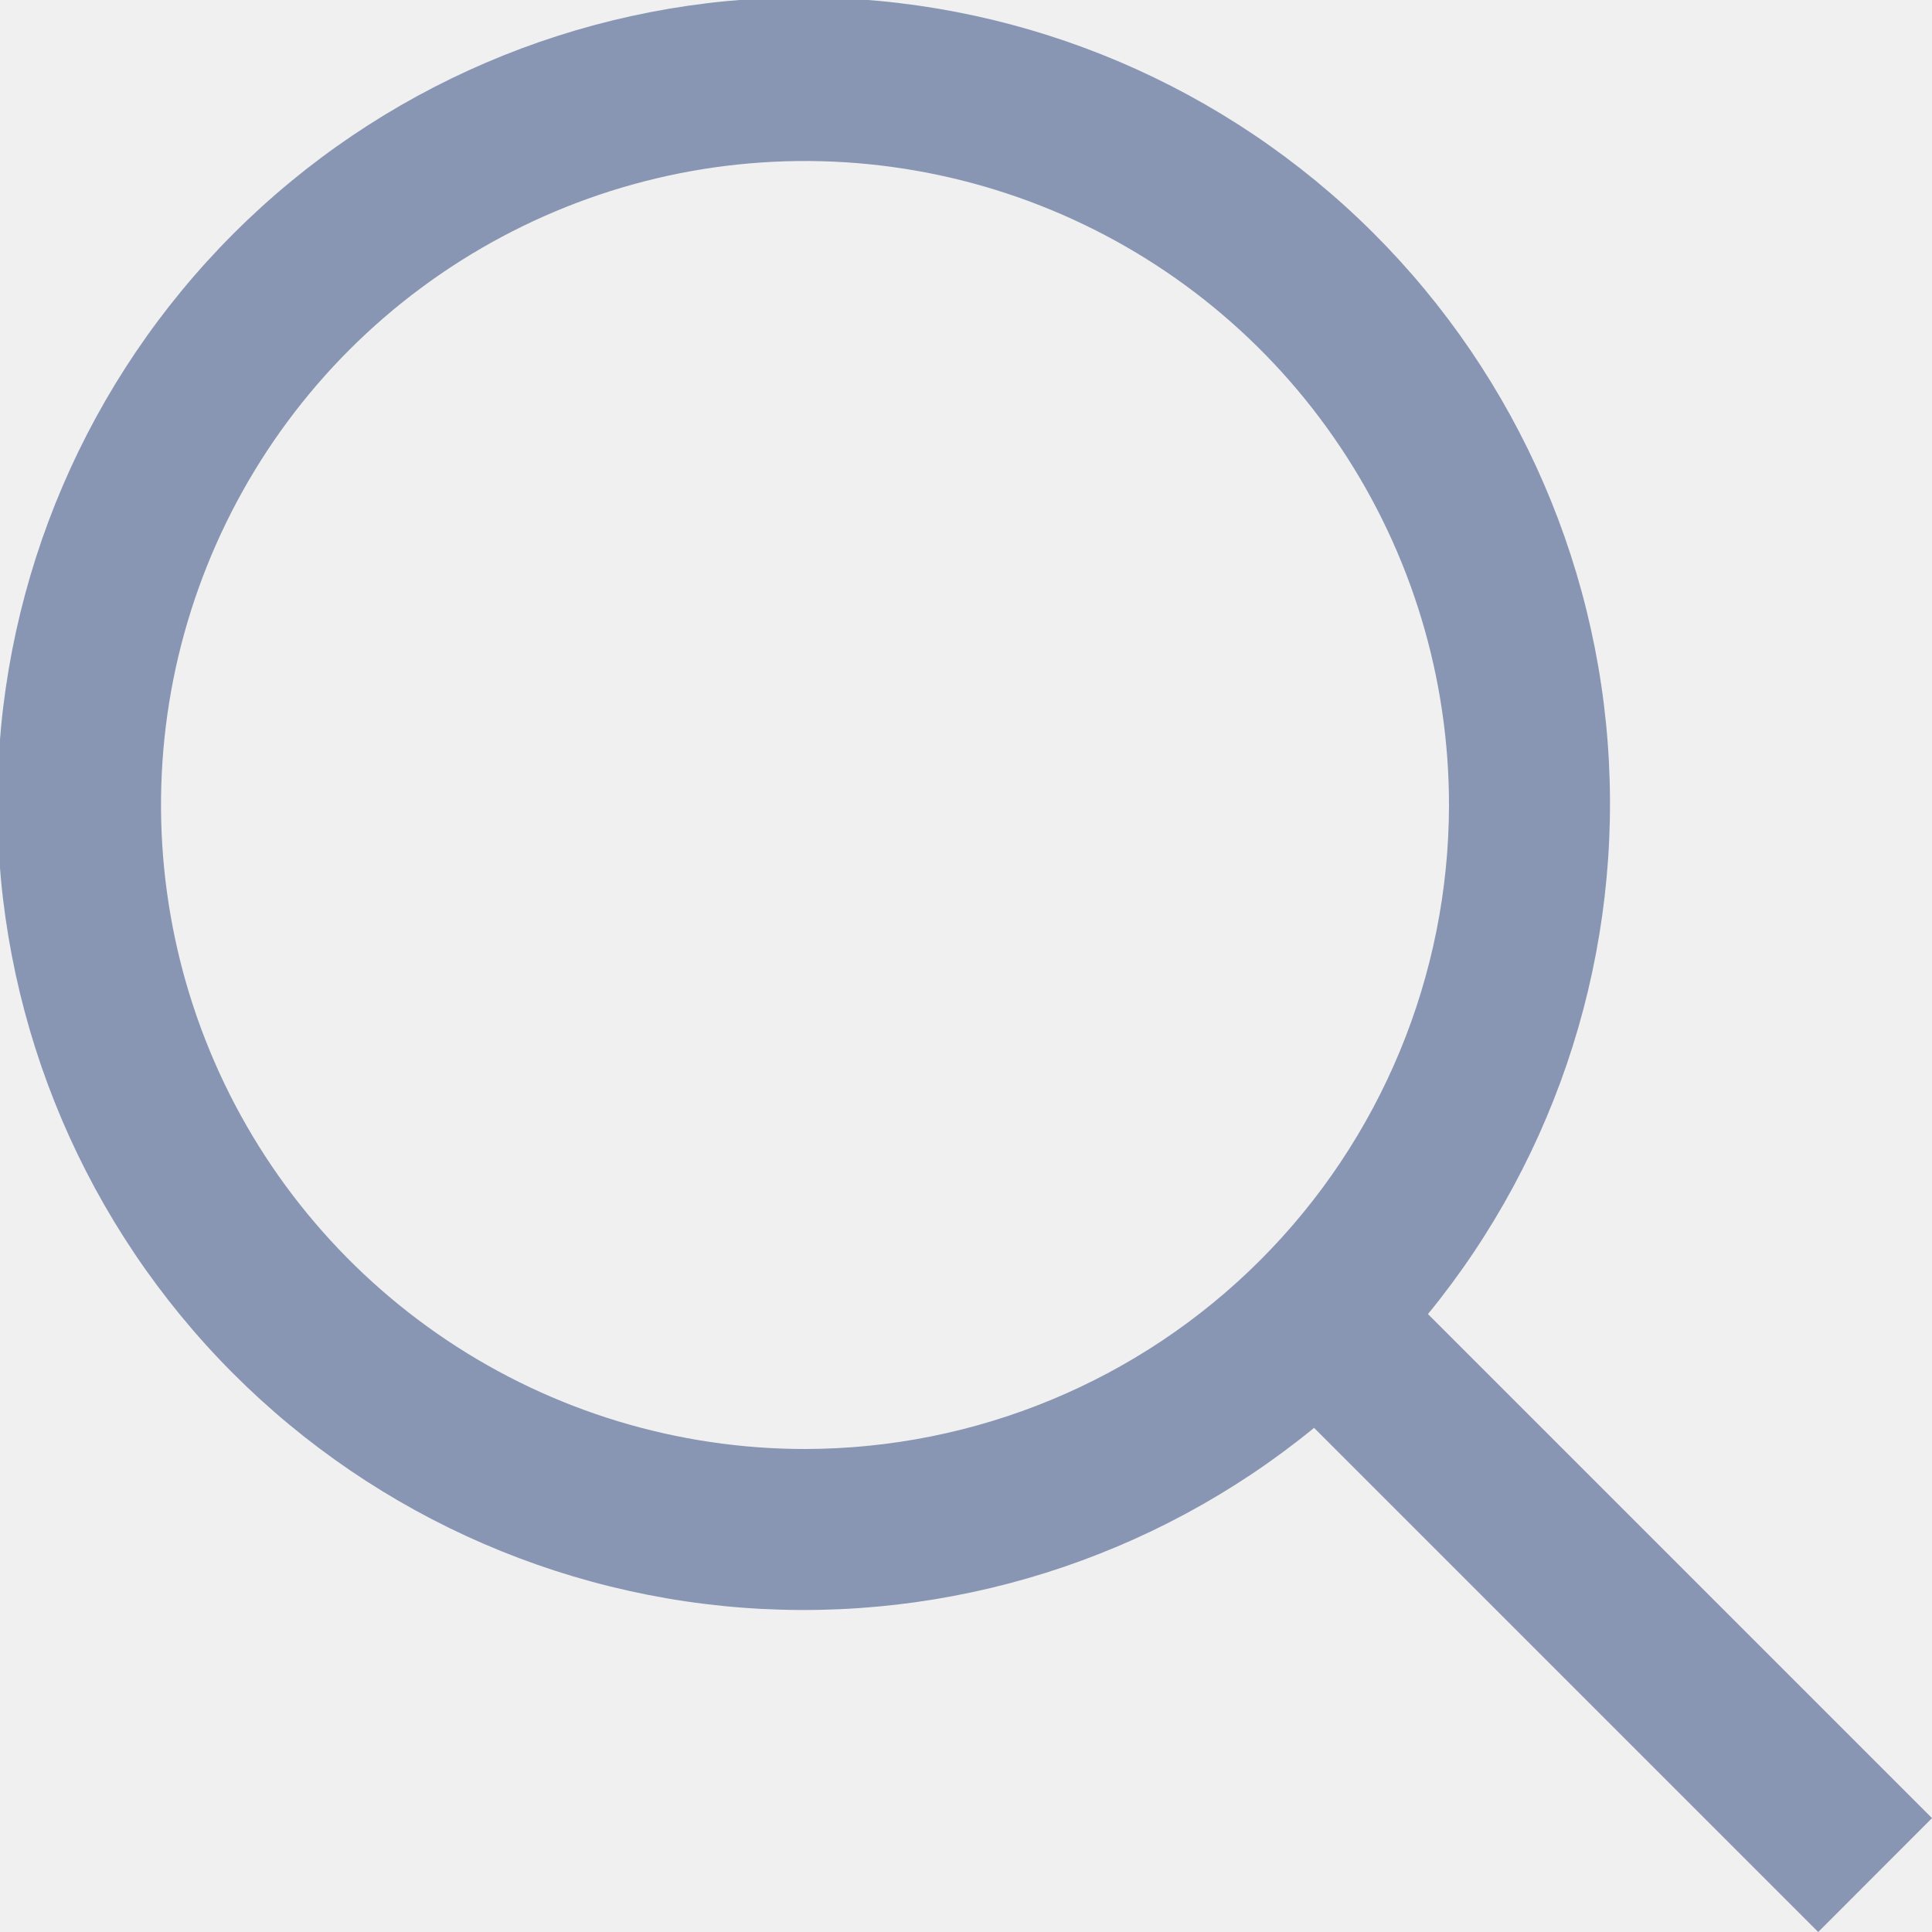
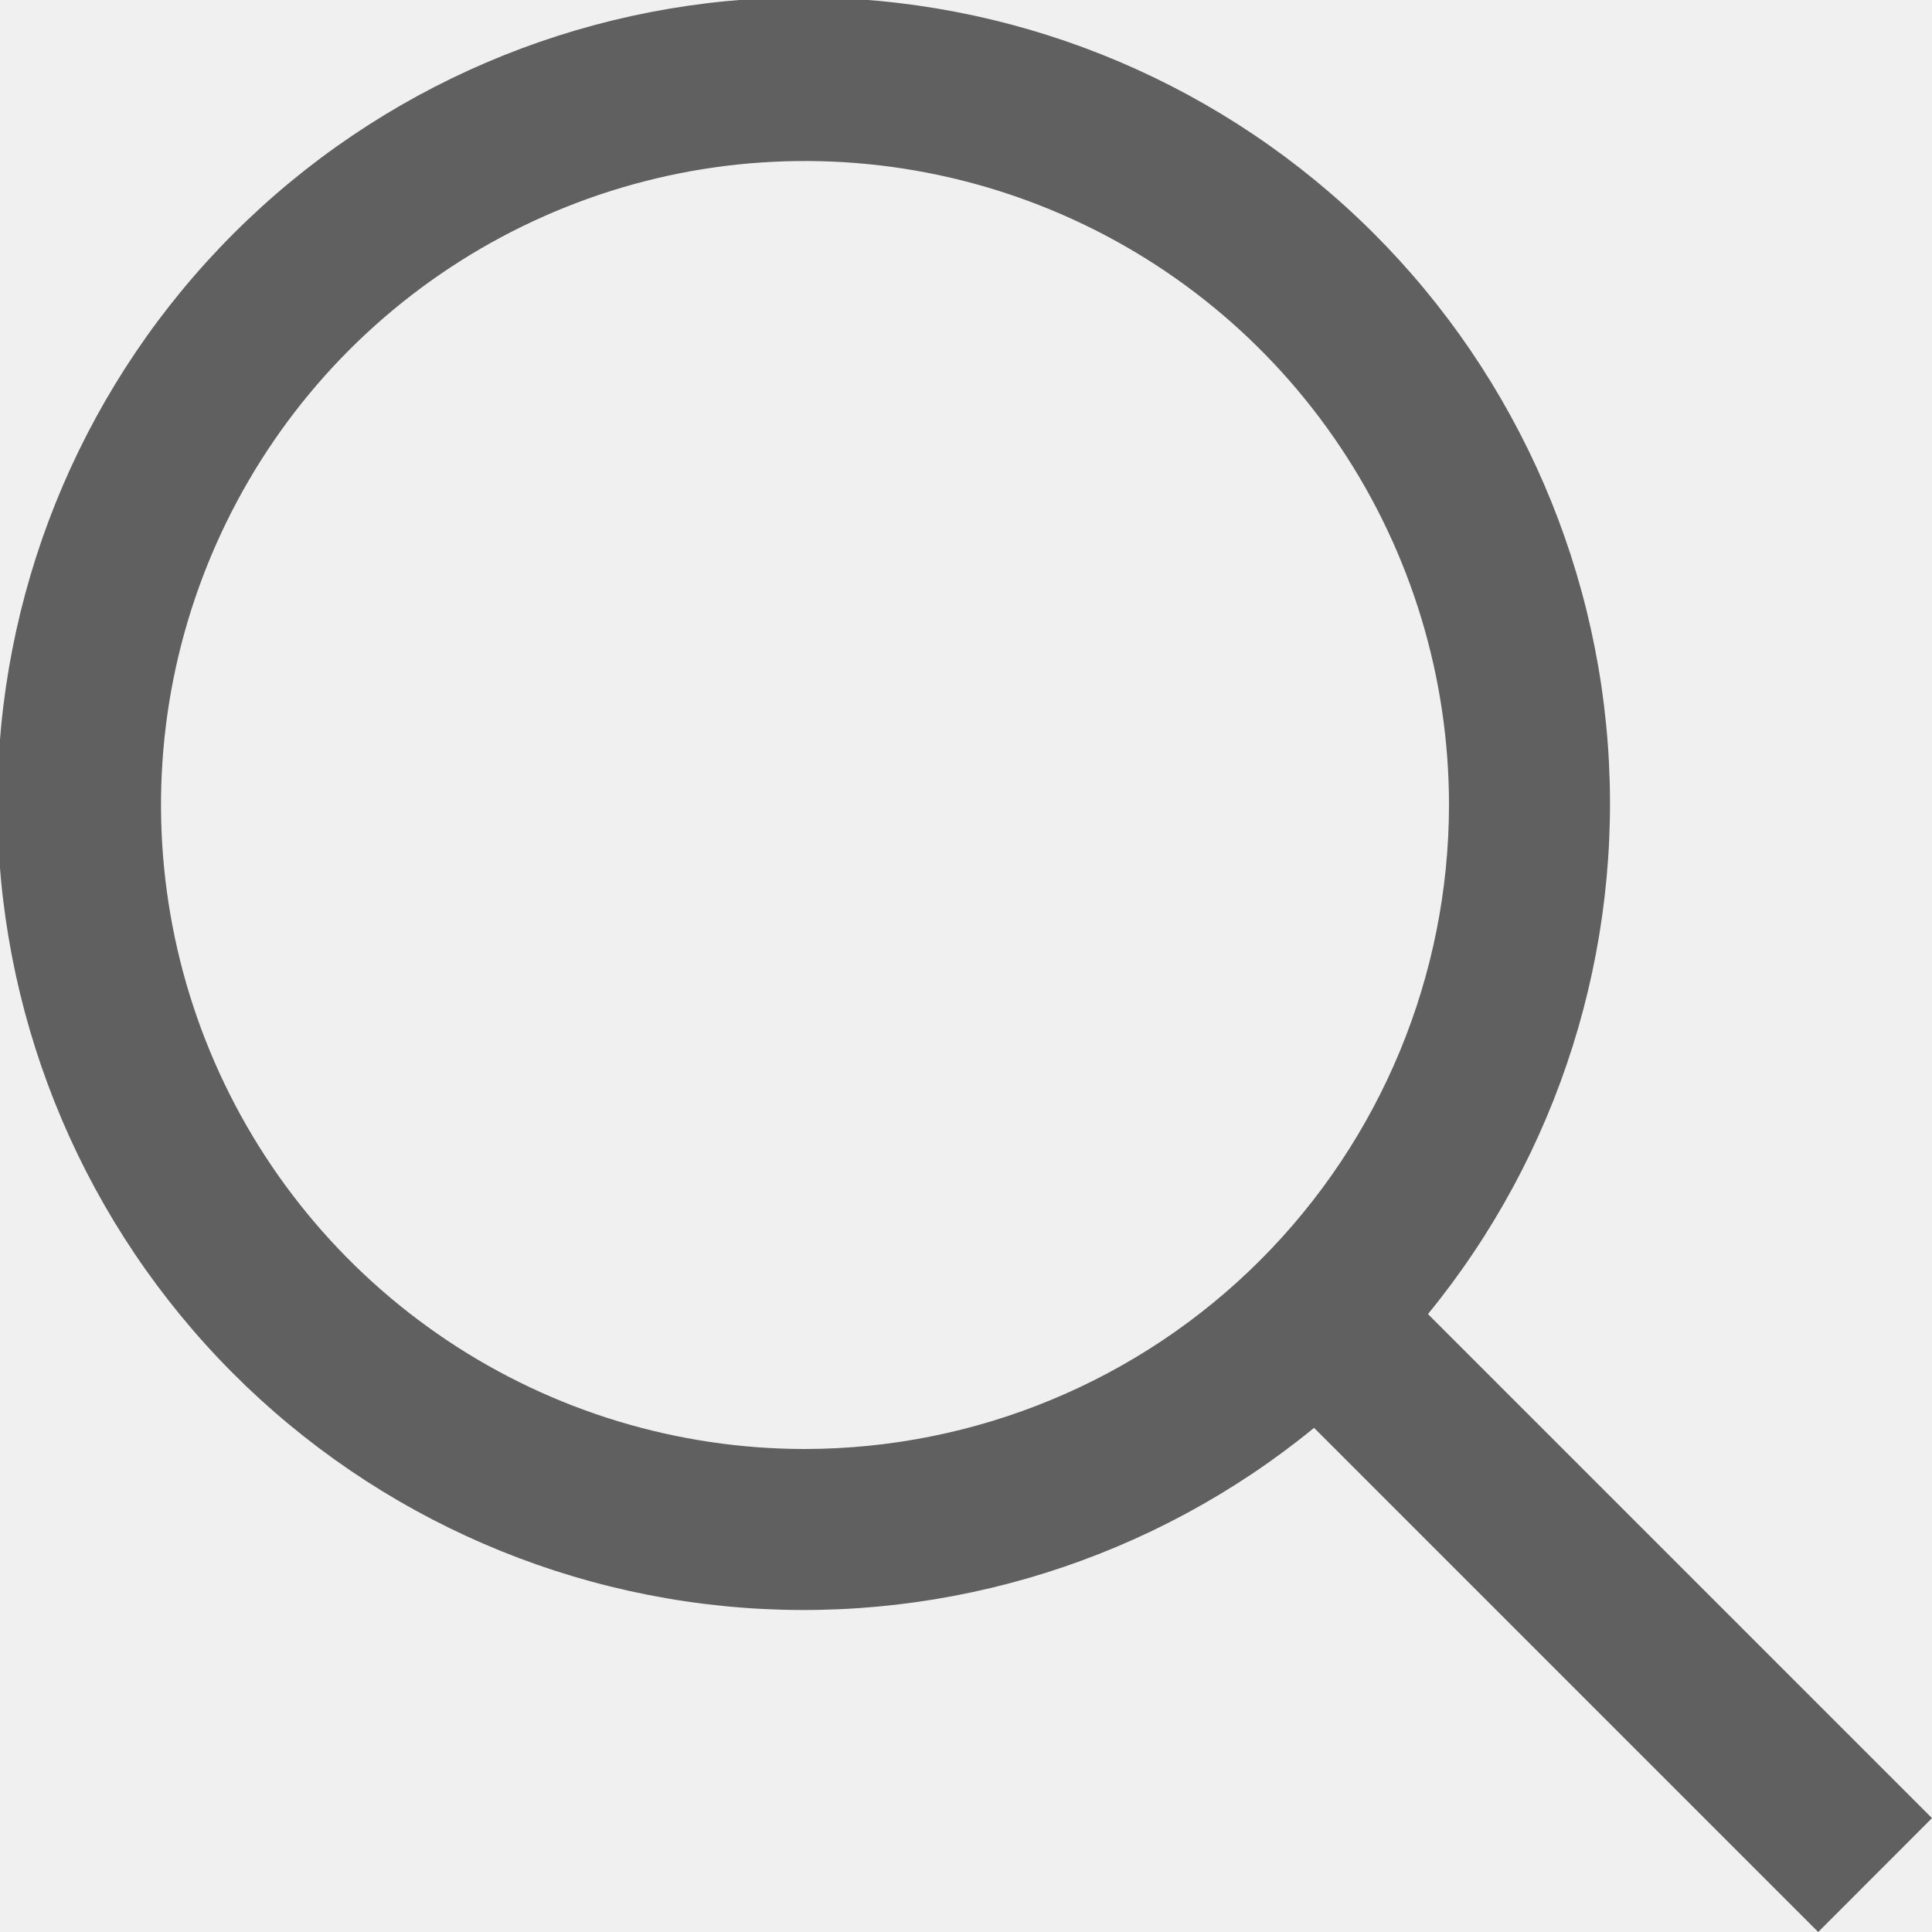
<svg xmlns="http://www.w3.org/2000/svg" width="18" height="18" viewBox="0 0 18 18" fill="none">
  <g opacity="0.6" clip-path="url(#clip0_123_1024)">
-     <path d="M18 16.939L13.304 12.243C14.524 10.751 15.123 8.847 14.979 6.925C14.835 5.003 13.957 3.21 12.528 1.917C11.098 0.624 9.227 -0.07 7.3 -0.022C5.374 0.027 3.539 0.813 2.176 2.176C0.813 3.539 0.027 5.374 -0.022 7.3C-0.07 9.227 0.624 11.098 1.917 12.528C3.21 13.957 5.003 14.835 6.925 14.979C8.847 15.123 10.751 14.524 12.243 13.303L16.94 18L18 16.939ZM7.5 13.5C6.313 13.5 5.153 13.148 4.167 12.489C3.18 11.829 2.411 10.893 1.957 9.796C1.503 8.7 1.384 7.493 1.615 6.329C1.847 5.166 2.418 4.096 3.257 3.257C4.097 2.418 5.166 1.847 6.33 1.615C7.493 1.384 8.7 1.503 9.796 1.957C10.893 2.411 11.83 3.18 12.489 4.167C13.148 5.153 13.5 6.313 13.5 7.5C13.498 9.091 12.866 10.616 11.741 11.741C10.616 12.866 9.091 13.498 7.5 13.5Z" fill="#425A8B" />
+     <path d="M18 16.939L13.304 12.243C14.524 10.751 15.123 8.847 14.979 6.925C14.835 5.003 13.957 3.21 12.528 1.917C11.098 0.624 9.227 -0.07 7.3 -0.022C5.374 0.027 3.539 0.813 2.176 2.176C0.813 3.539 0.027 5.374 -0.022 7.3C-0.07 9.227 0.624 11.098 1.917 12.528C3.21 13.957 5.003 14.835 6.925 14.979C8.847 15.123 10.751 14.524 12.243 13.303L16.94 18L18 16.939ZM7.5 13.5C6.313 13.5 5.153 13.148 4.167 12.489C3.18 11.829 2.411 10.893 1.957 9.796C1.503 8.7 1.384 7.493 1.615 6.329C1.847 5.166 2.418 4.096 3.257 3.257C4.097 2.418 5.166 1.847 6.33 1.615C7.493 1.384 8.7 1.503 9.796 1.957C10.893 2.411 11.83 3.18 12.489 4.167C13.148 5.153 13.5 6.313 13.5 7.5C13.498 9.091 12.866 10.616 11.741 11.741C10.616 12.866 9.091 13.498 7.5 13.5Z" fill="black" />
  </g>
  <defs>
    <clipPath id="clip0_123_1024">
      <rect width="18" height="18" fill="white" />
    </clipPath>
  </defs>
</svg>
